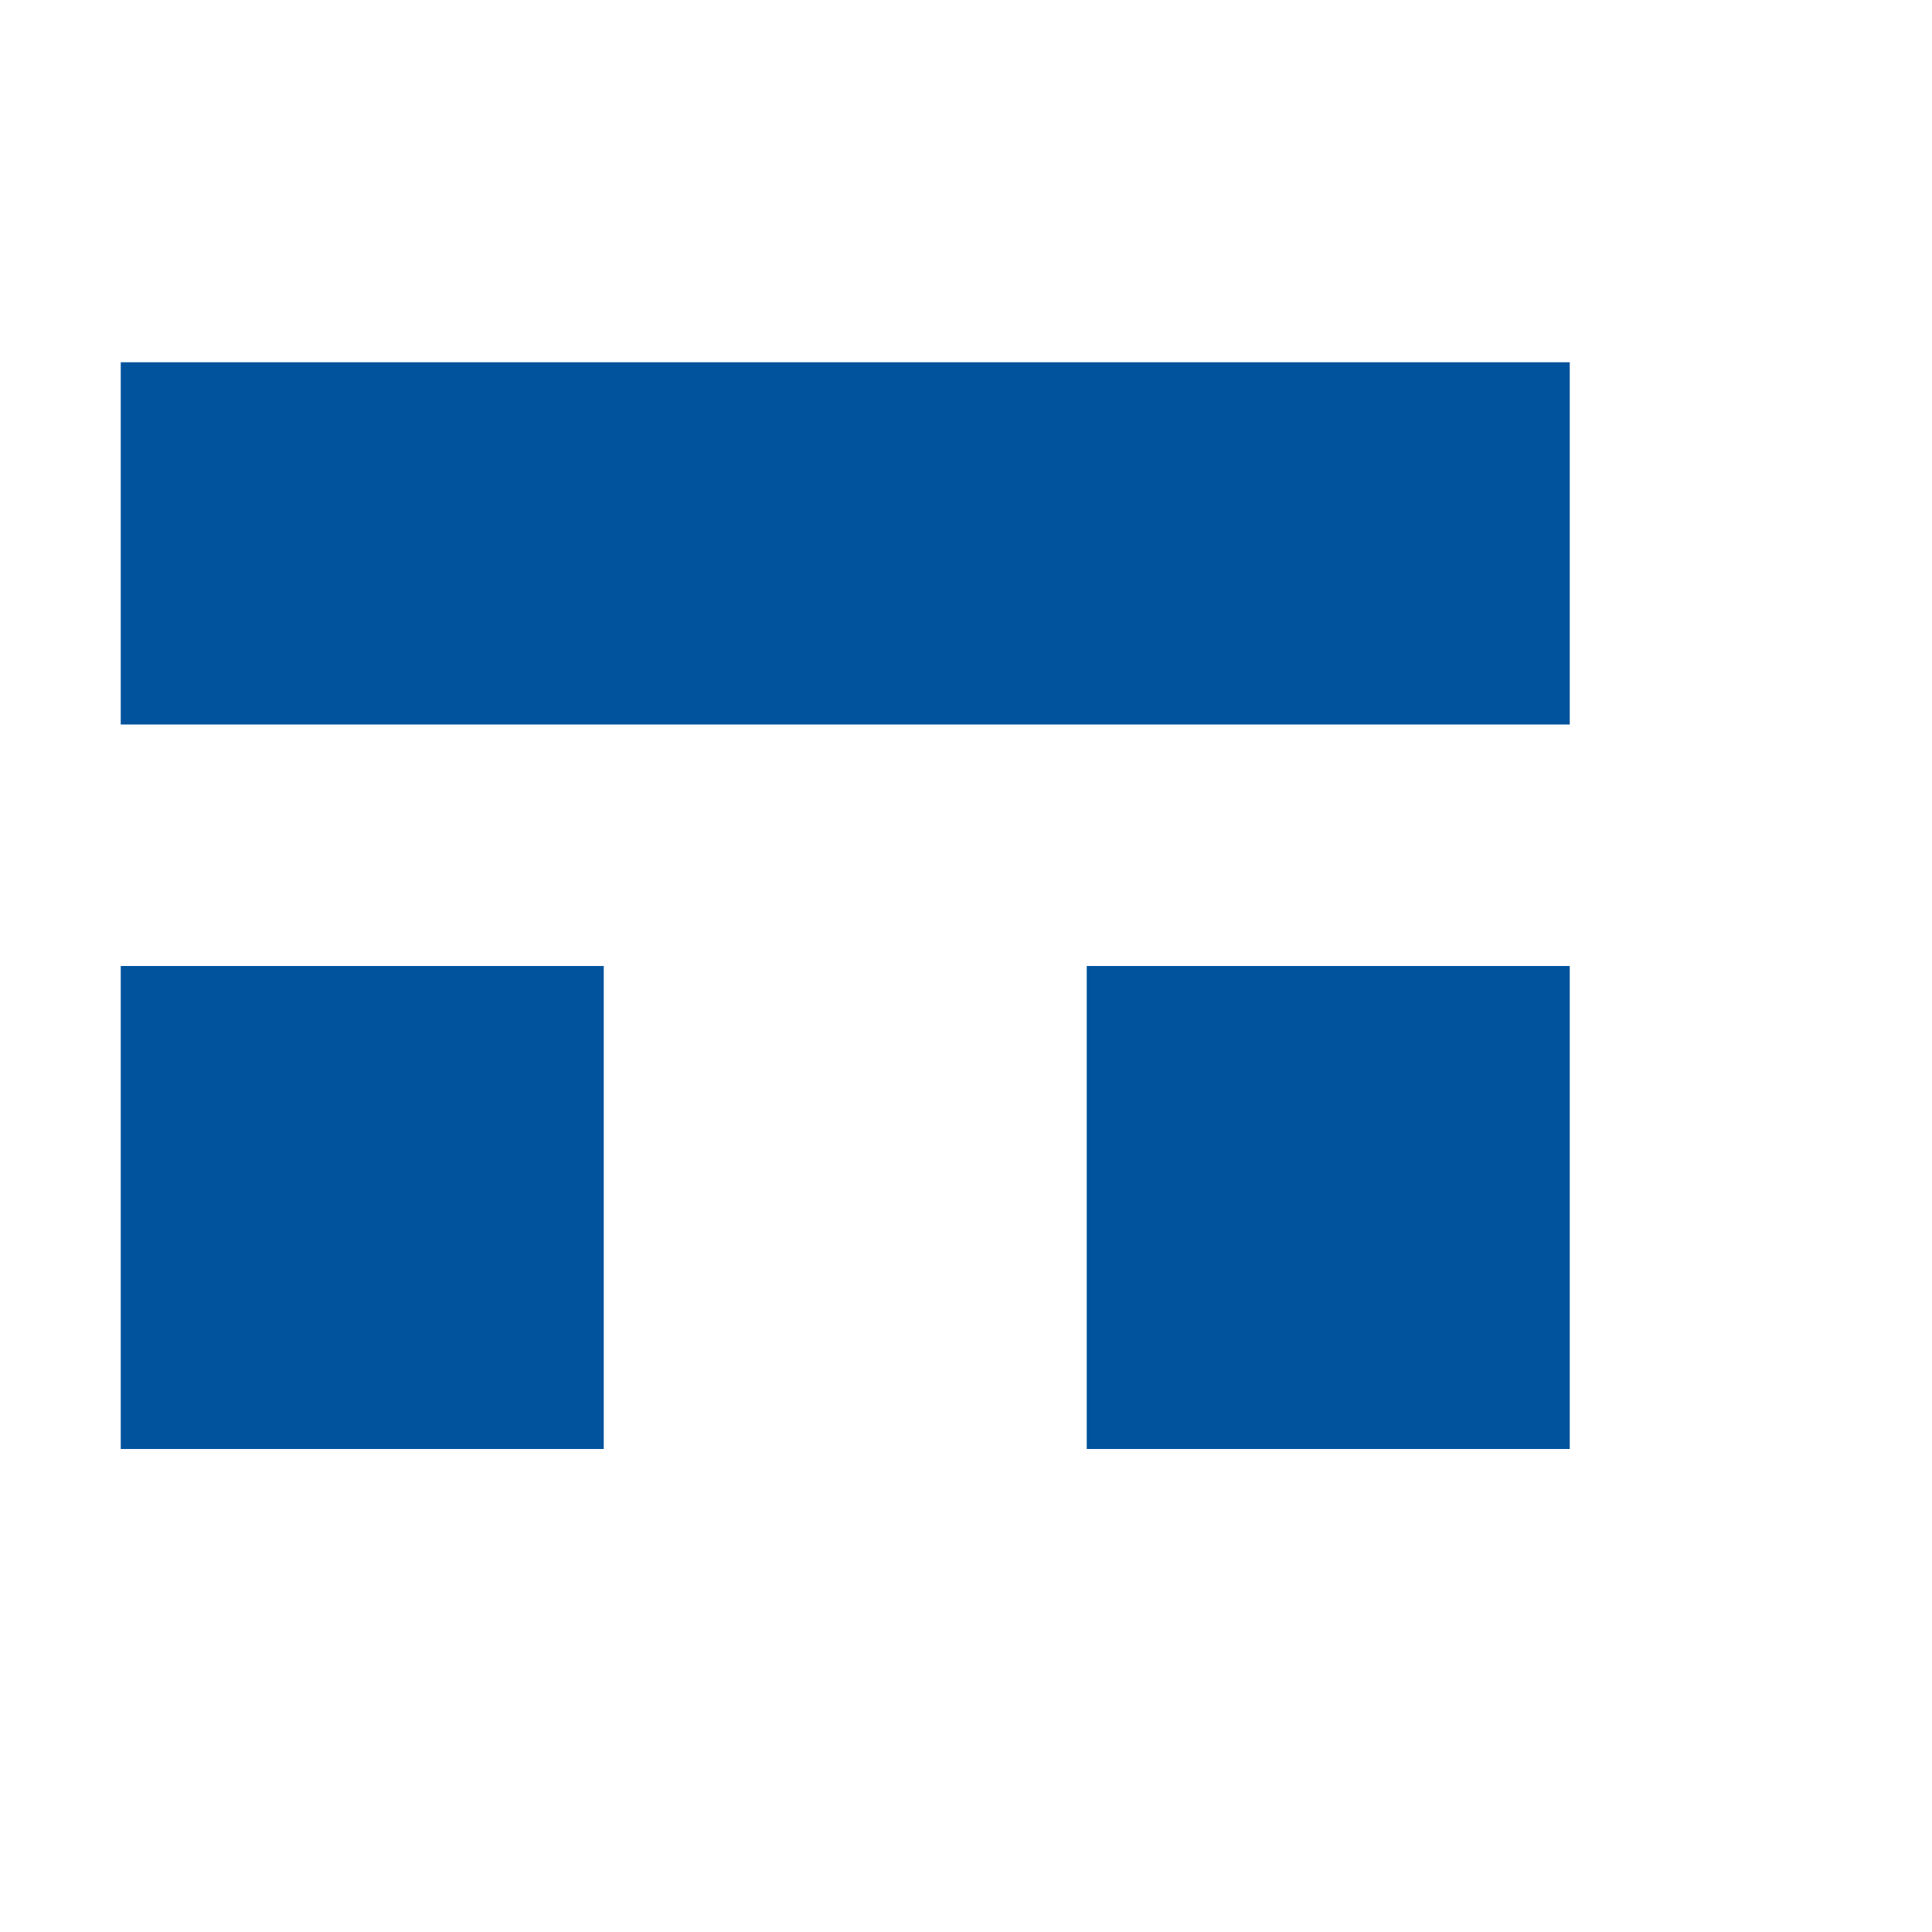
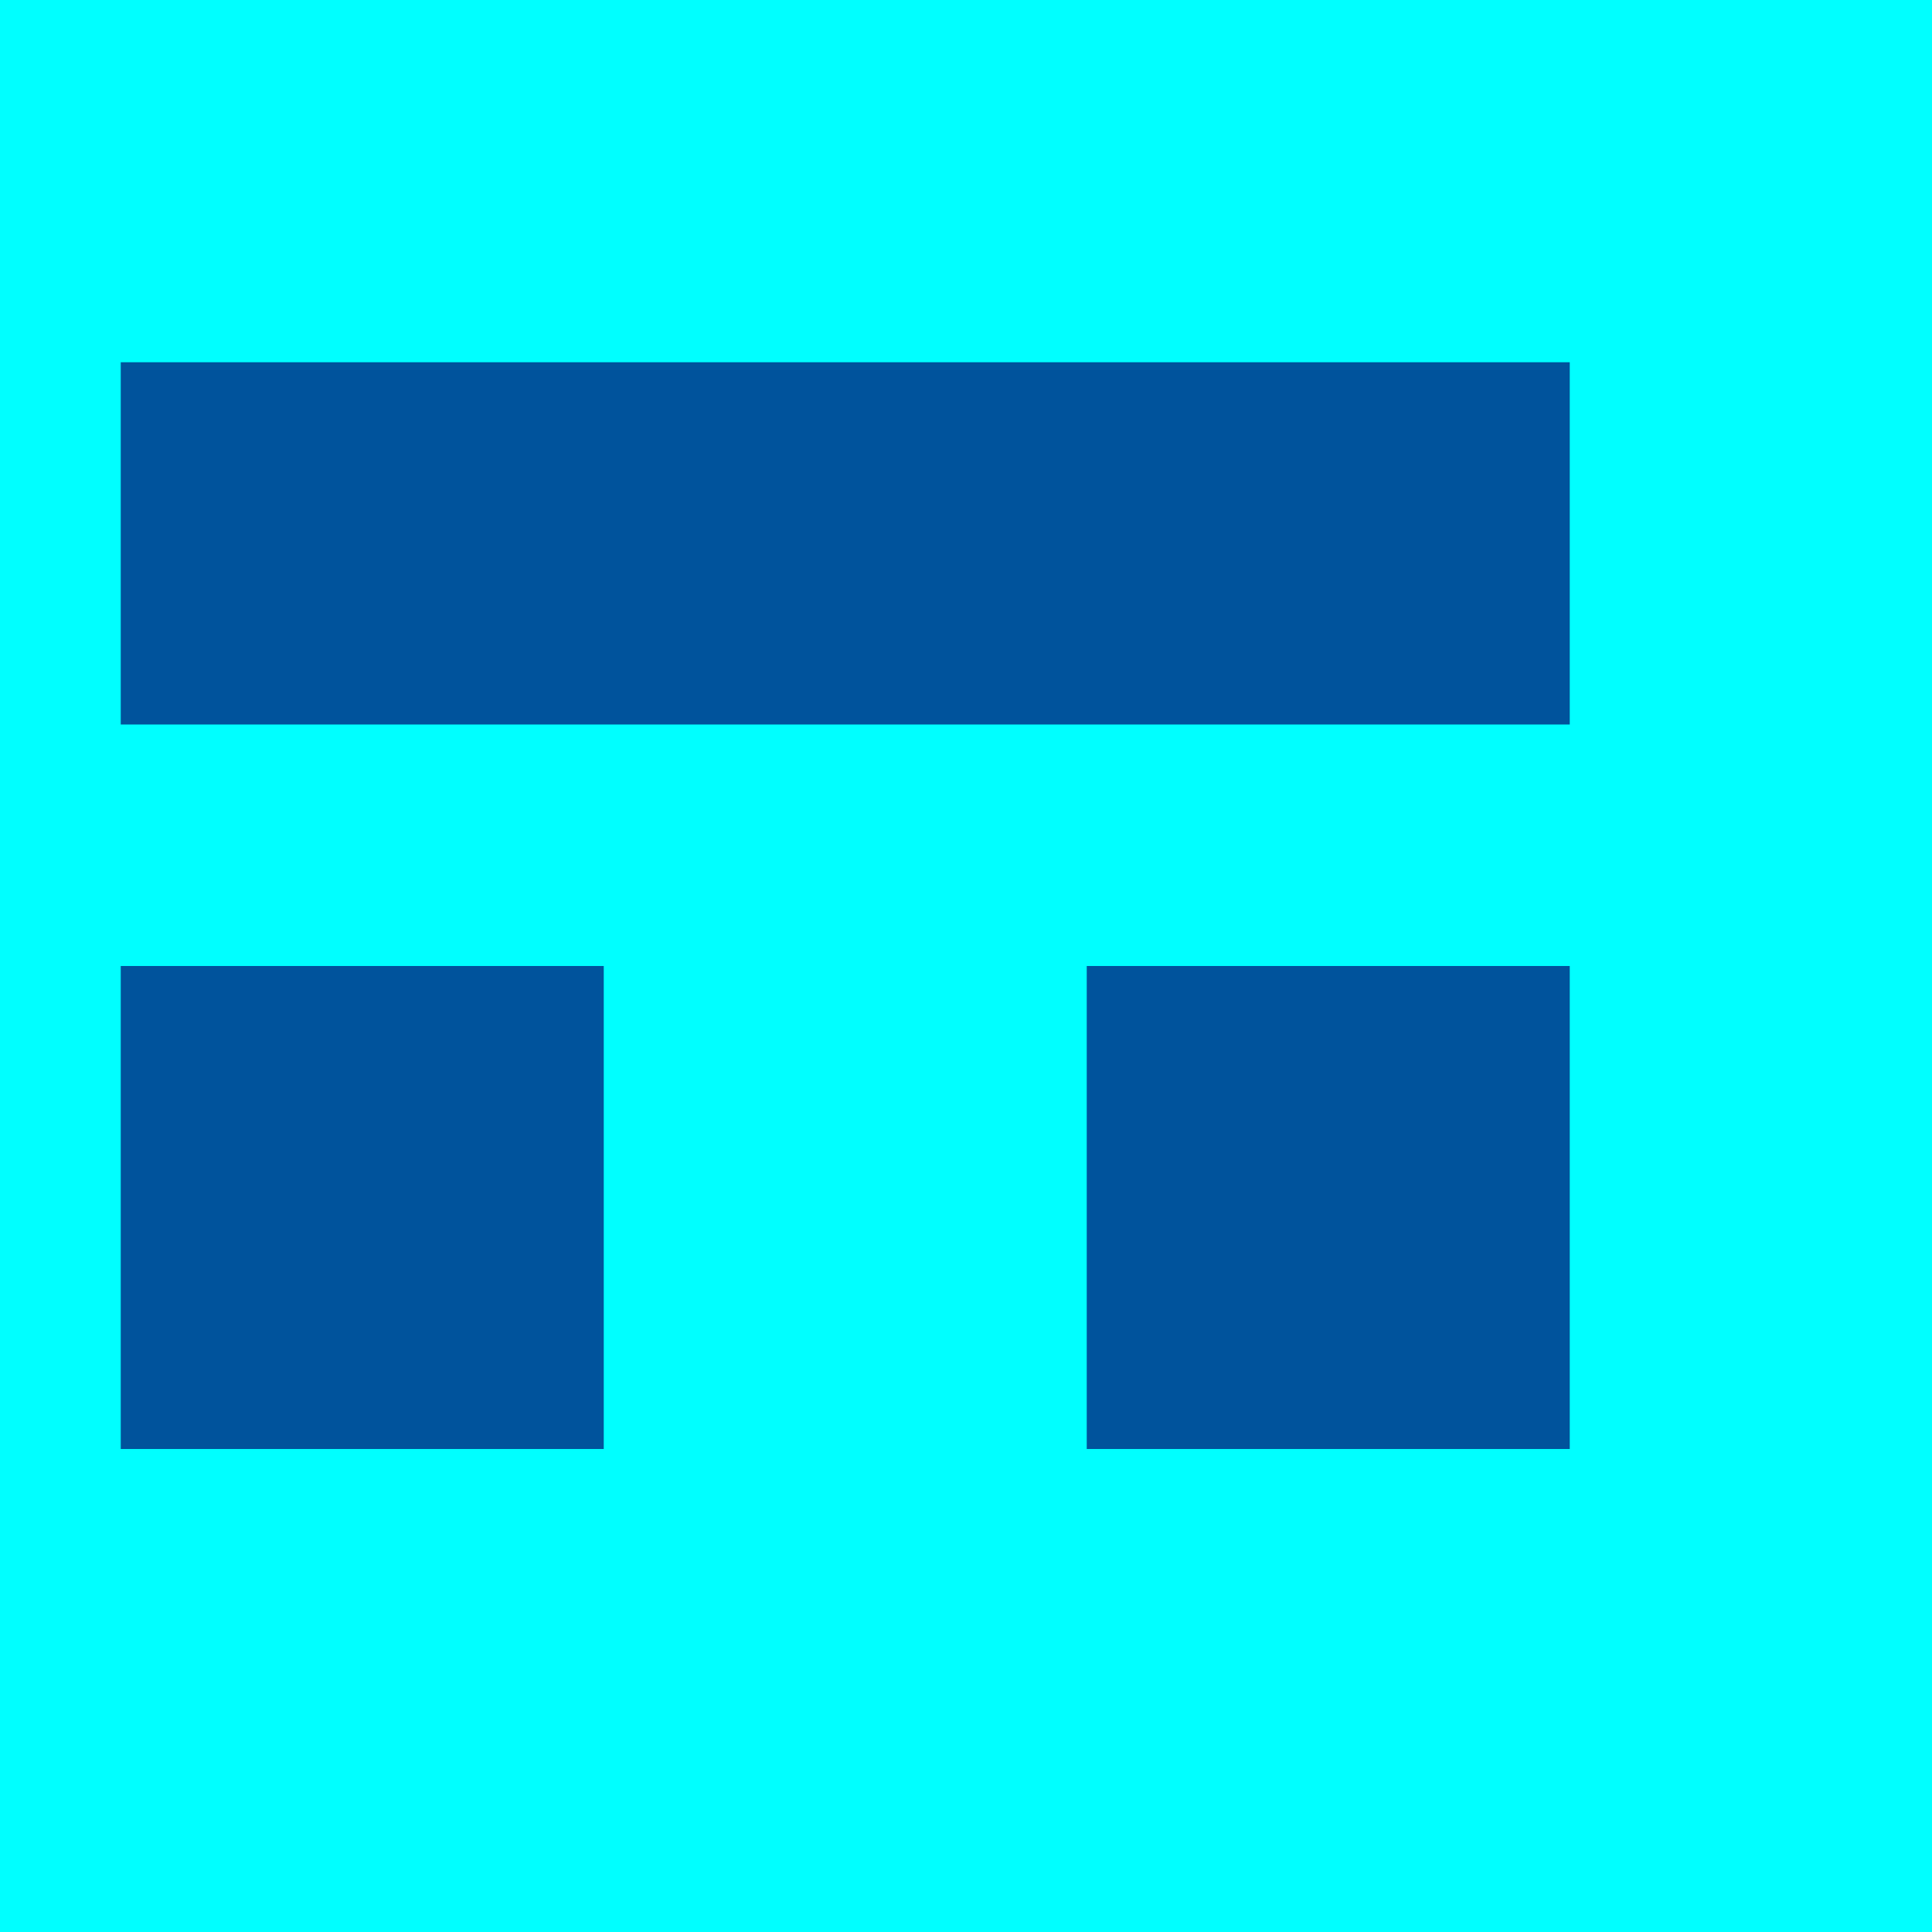
<svg xmlns="http://www.w3.org/2000/svg" width="16" height="16" viewBox="0 0 16 16">
  <g fill="none" fill-rule="evenodd">
-     <rect width="16" height="16" />
+     <rect width="16" height="16" fill="#00FFFF" />
    <path fill="#00539C" fill-rule="nonzero" d="M1,3 L13,3 L13,6 L1,6 L1,3 Z M1,8 L5,8 L5,12 L1,12 L1,8 Z M9,8 L13,8 L13,12 L9,12 L9,8 Z" />
  </g>
</svg>
